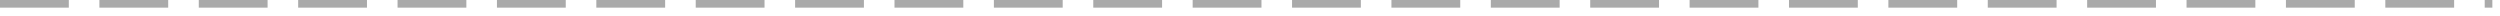
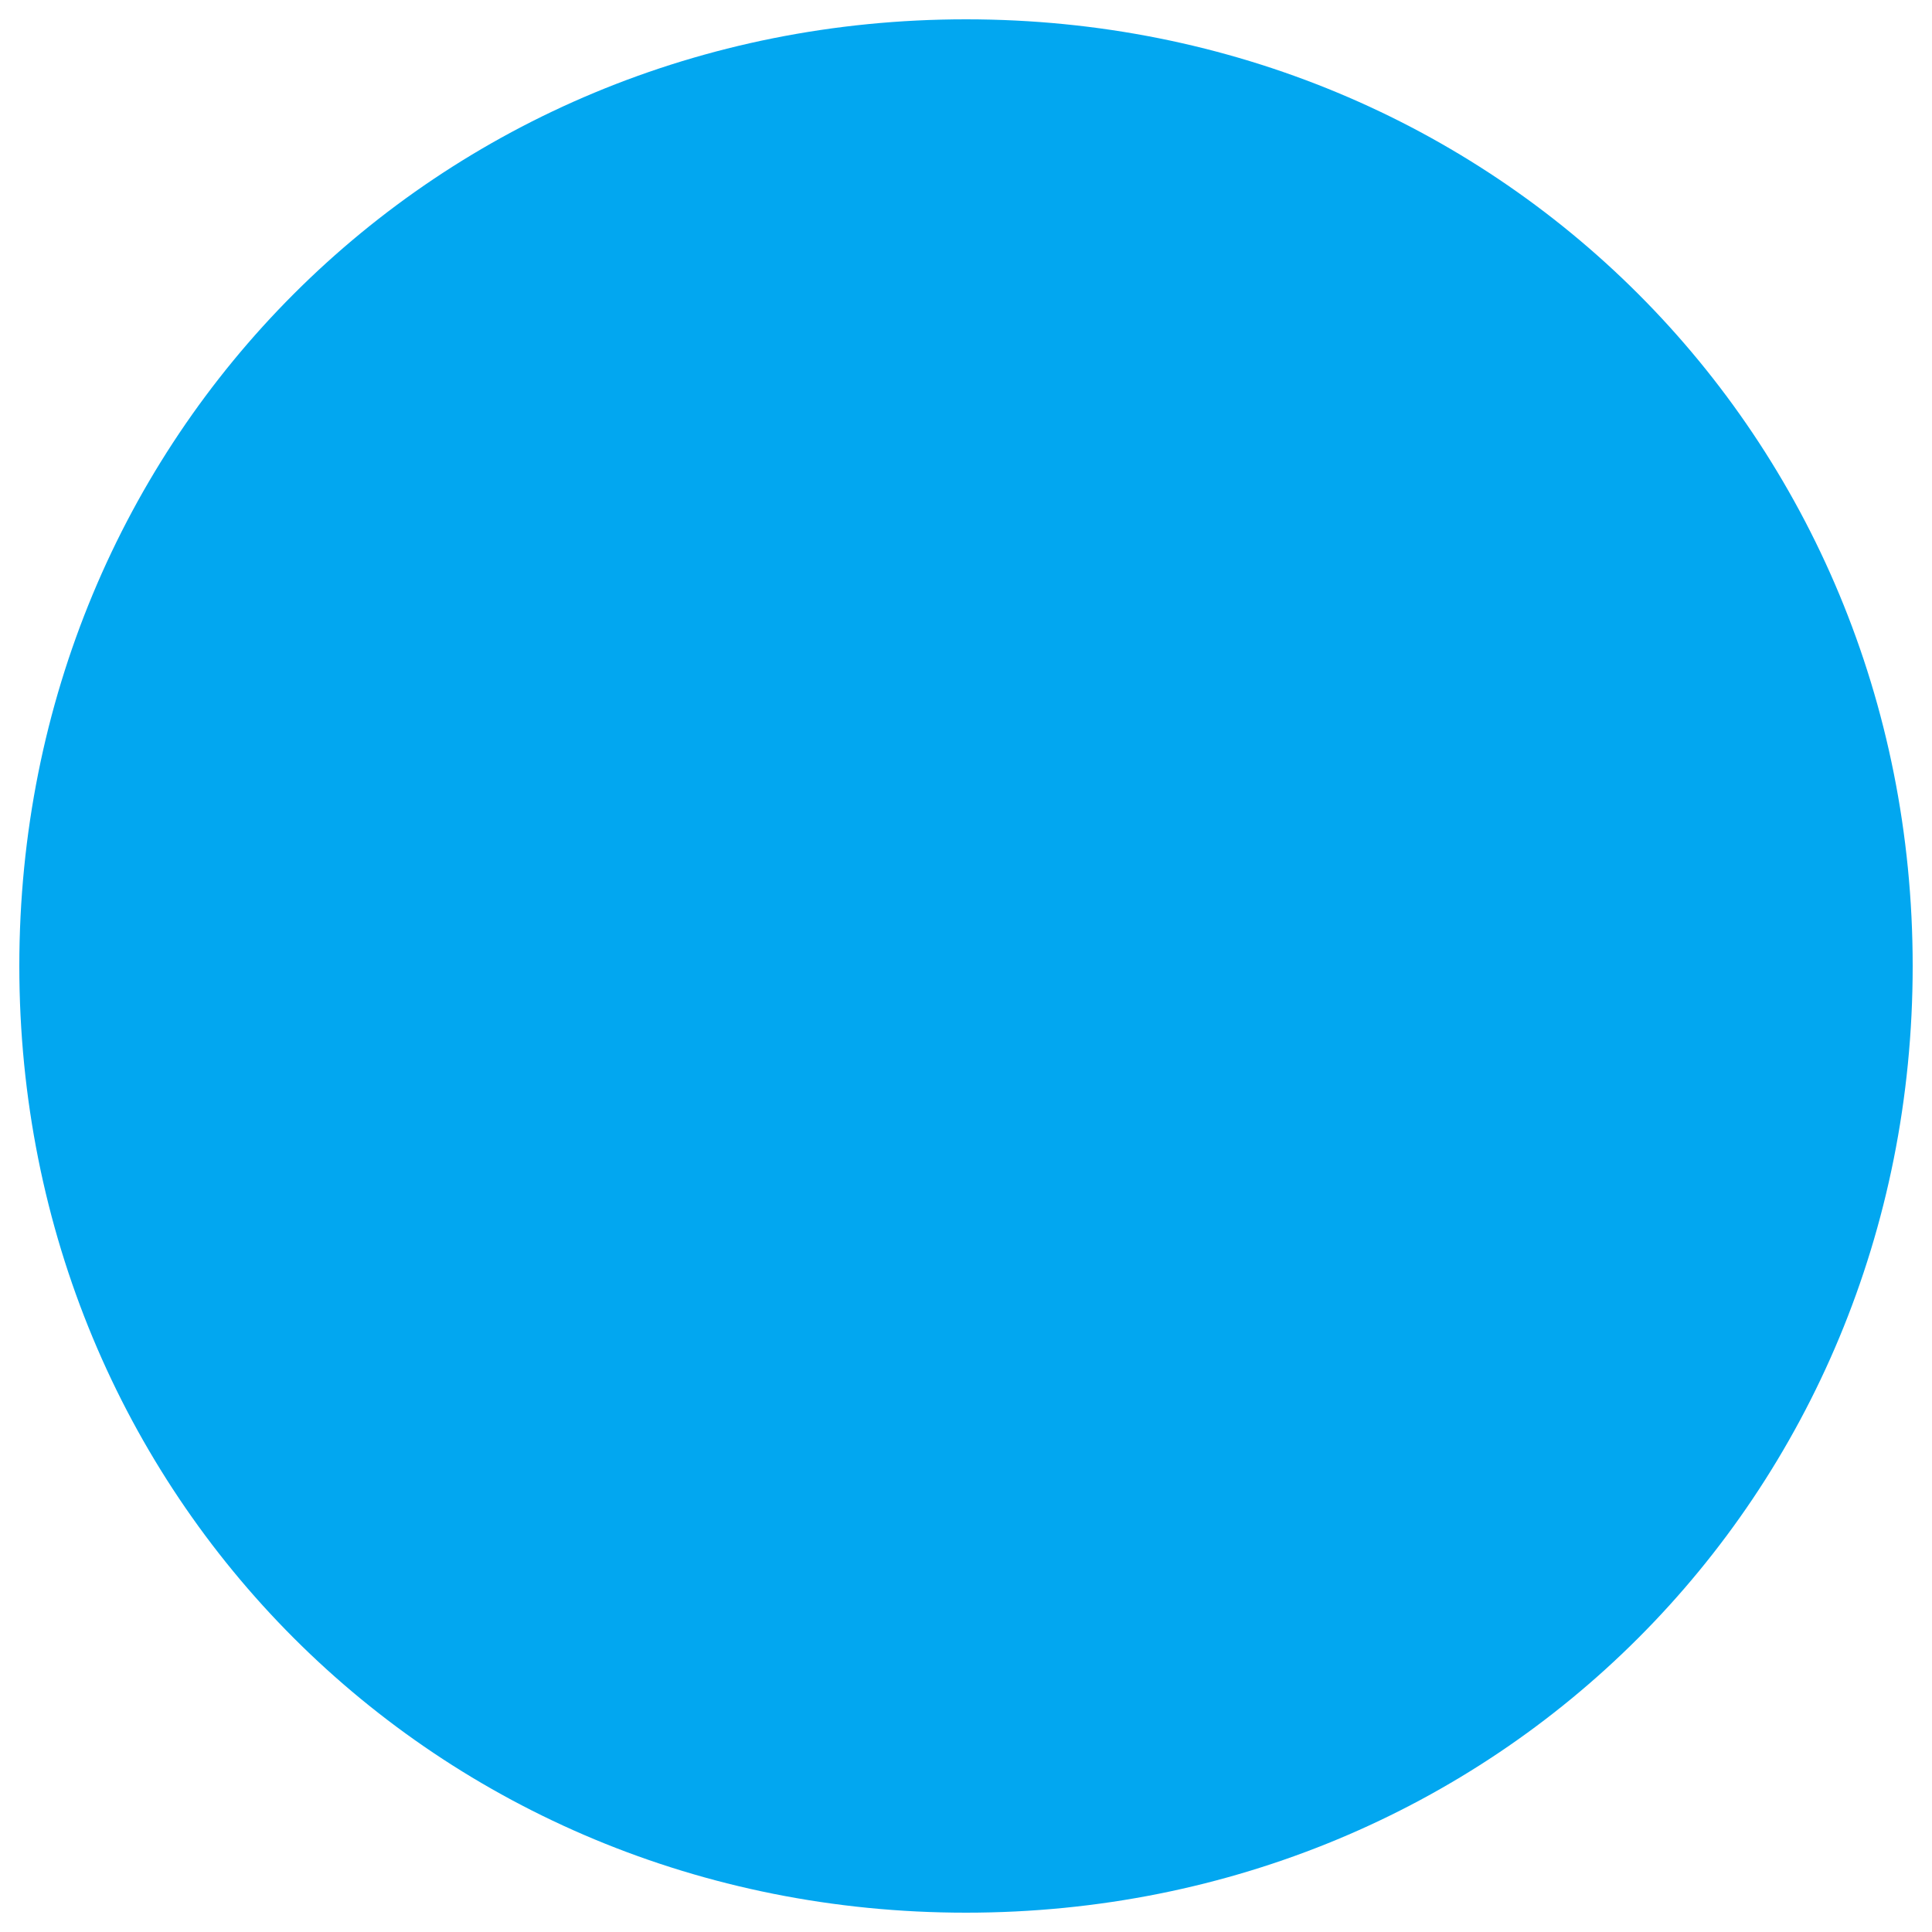
- <svg xmlns="http://www.w3.org/2000/svg" version="1.1" width="327px" height="2px">
-   <g transform="matrix(1 0 0 1 -84 -211 )">
-     <path d="M 84 211.5  L 410 211.5  " stroke-width="1" stroke-dasharray="9,4" stroke="#aaaaaa" fill="none" />
+ <svg xmlns="http://www.w3.org/2000/svg" version="1.1" width="50px" height="50px">
+   <g transform="matrix(1 0 0 1 -23 -16 )">
+     <path d="M 48 16.5  C 61.72 16.5  72.5 27.28  72.5 41  C 72.5 54.72  61.72 65.5  48 65.5  C 34.28 65.5  23.5 54.72  23.5 41  C 23.5 27.28  34.28 16.5  48 16.5  Z " fill-rule="nonzero" fill="#02a7f0" stroke="none" />
  </g>
</svg>
